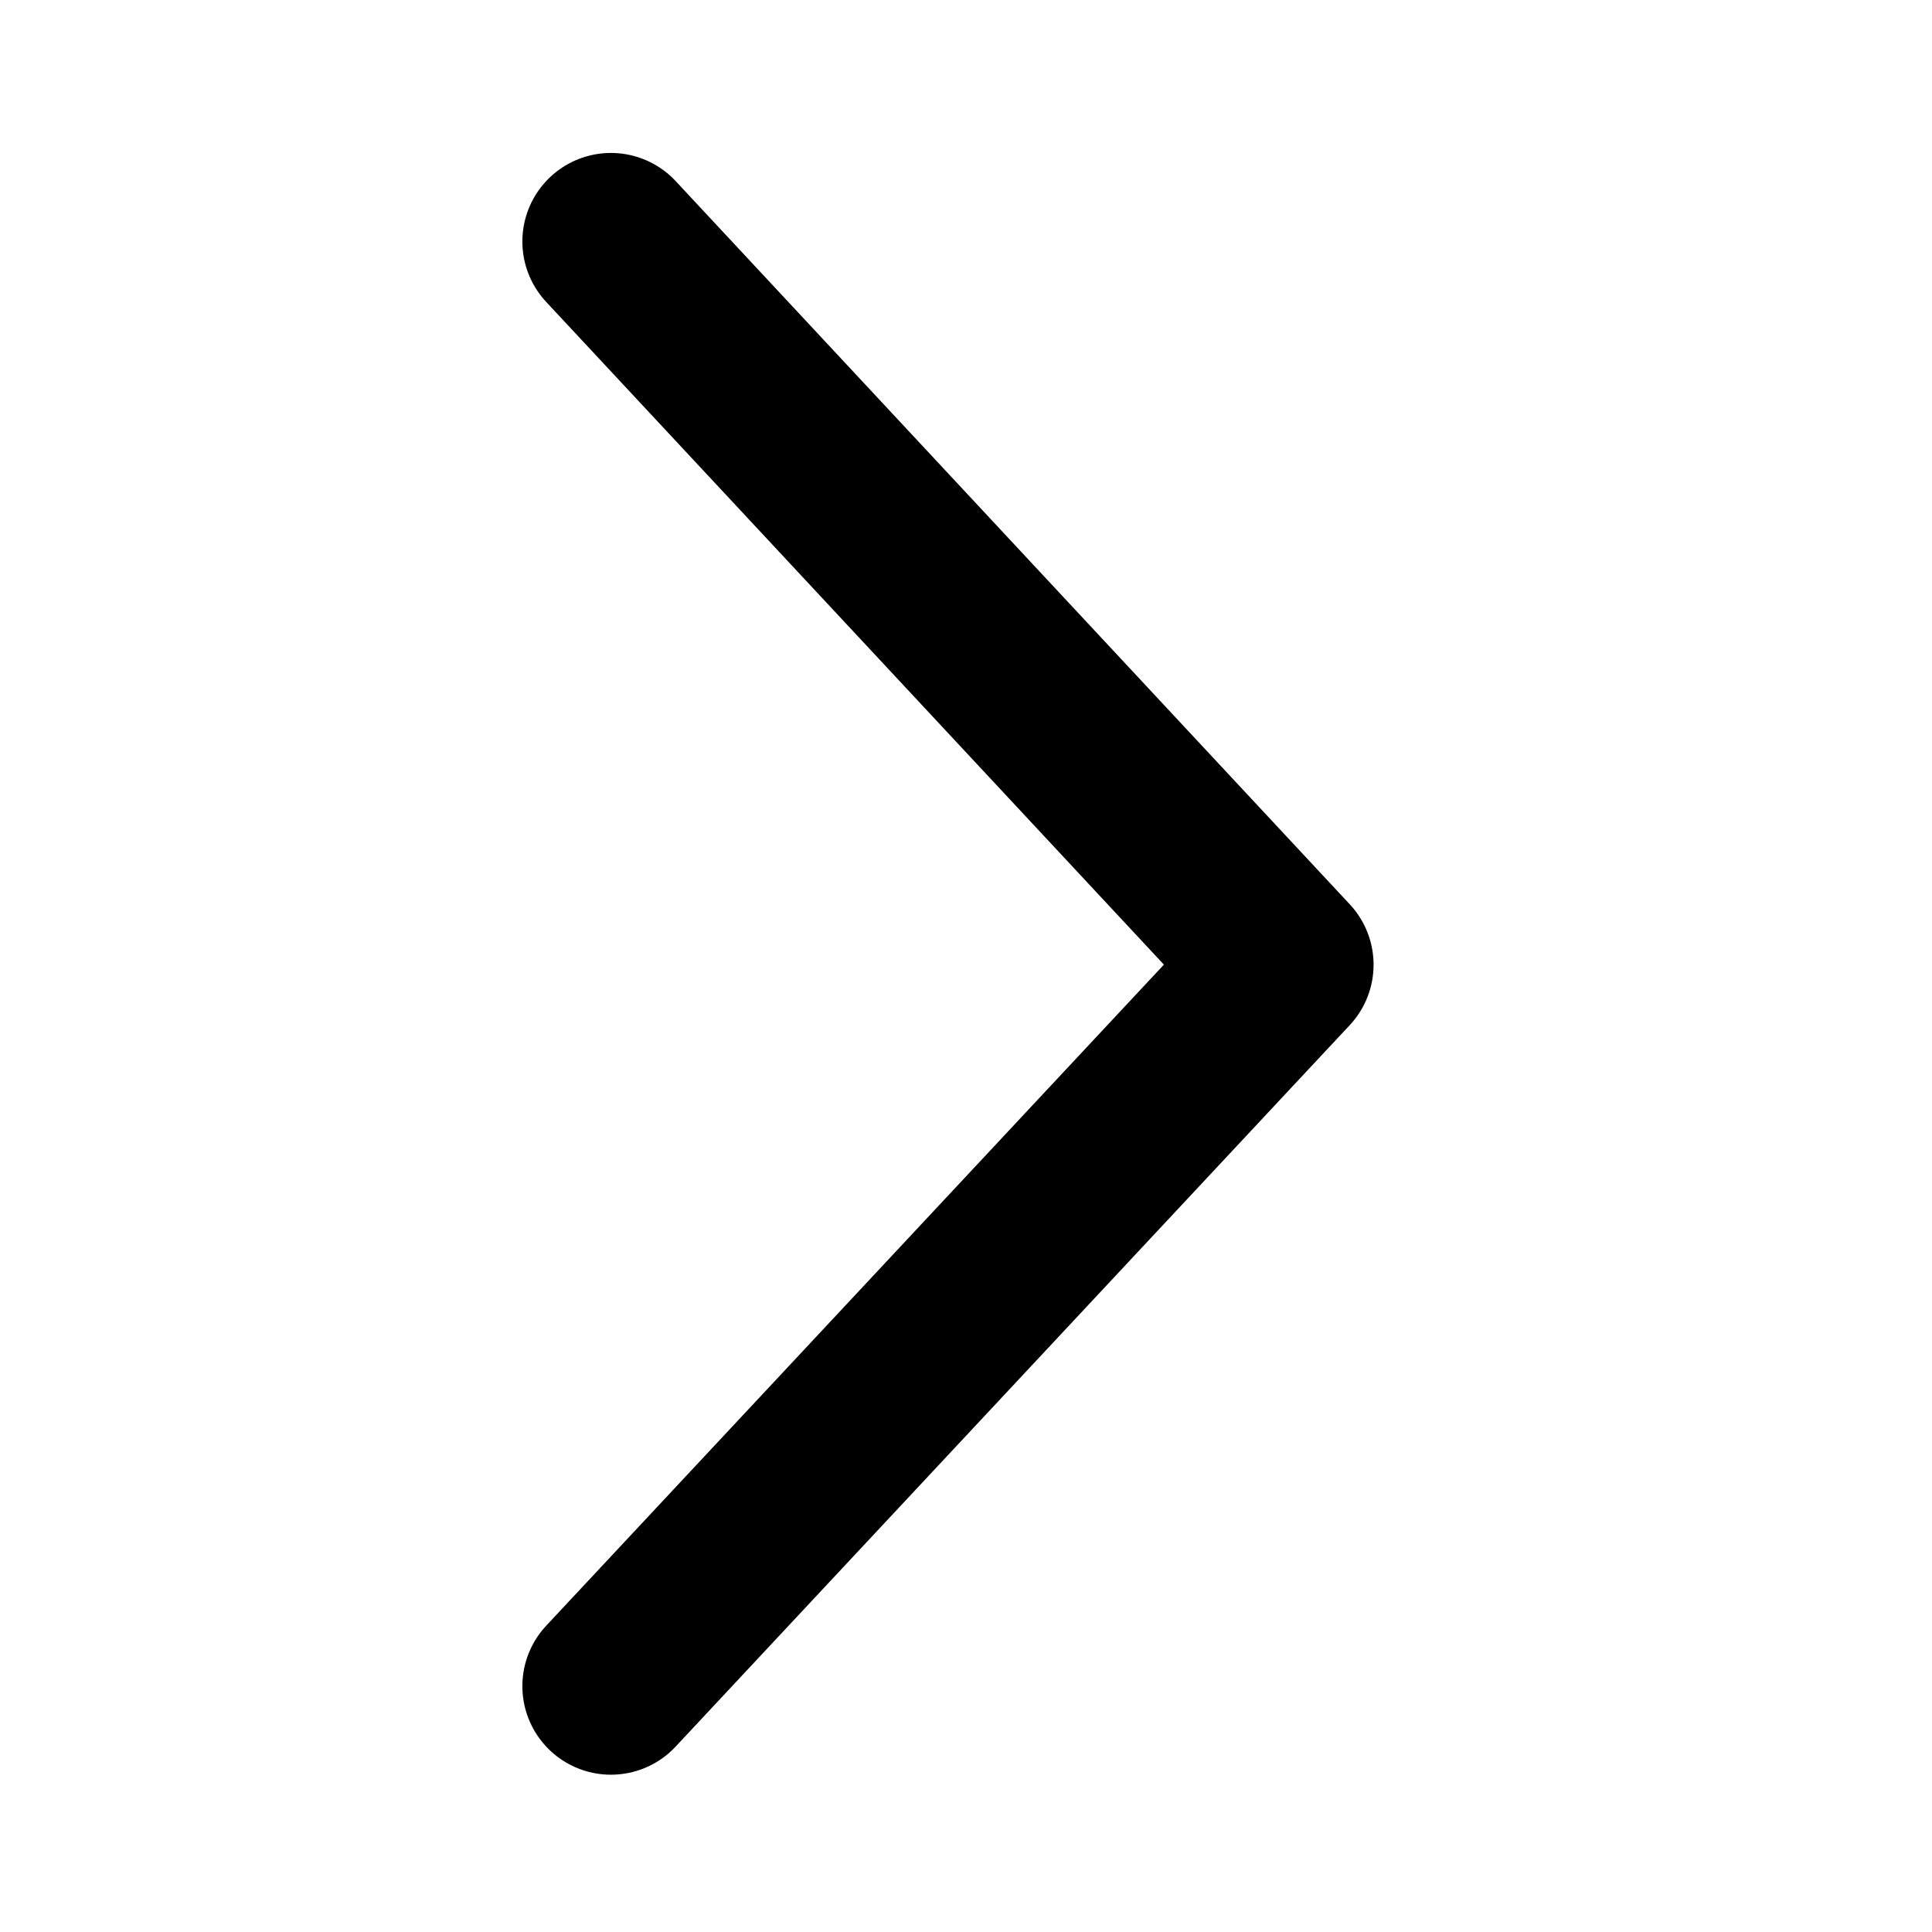
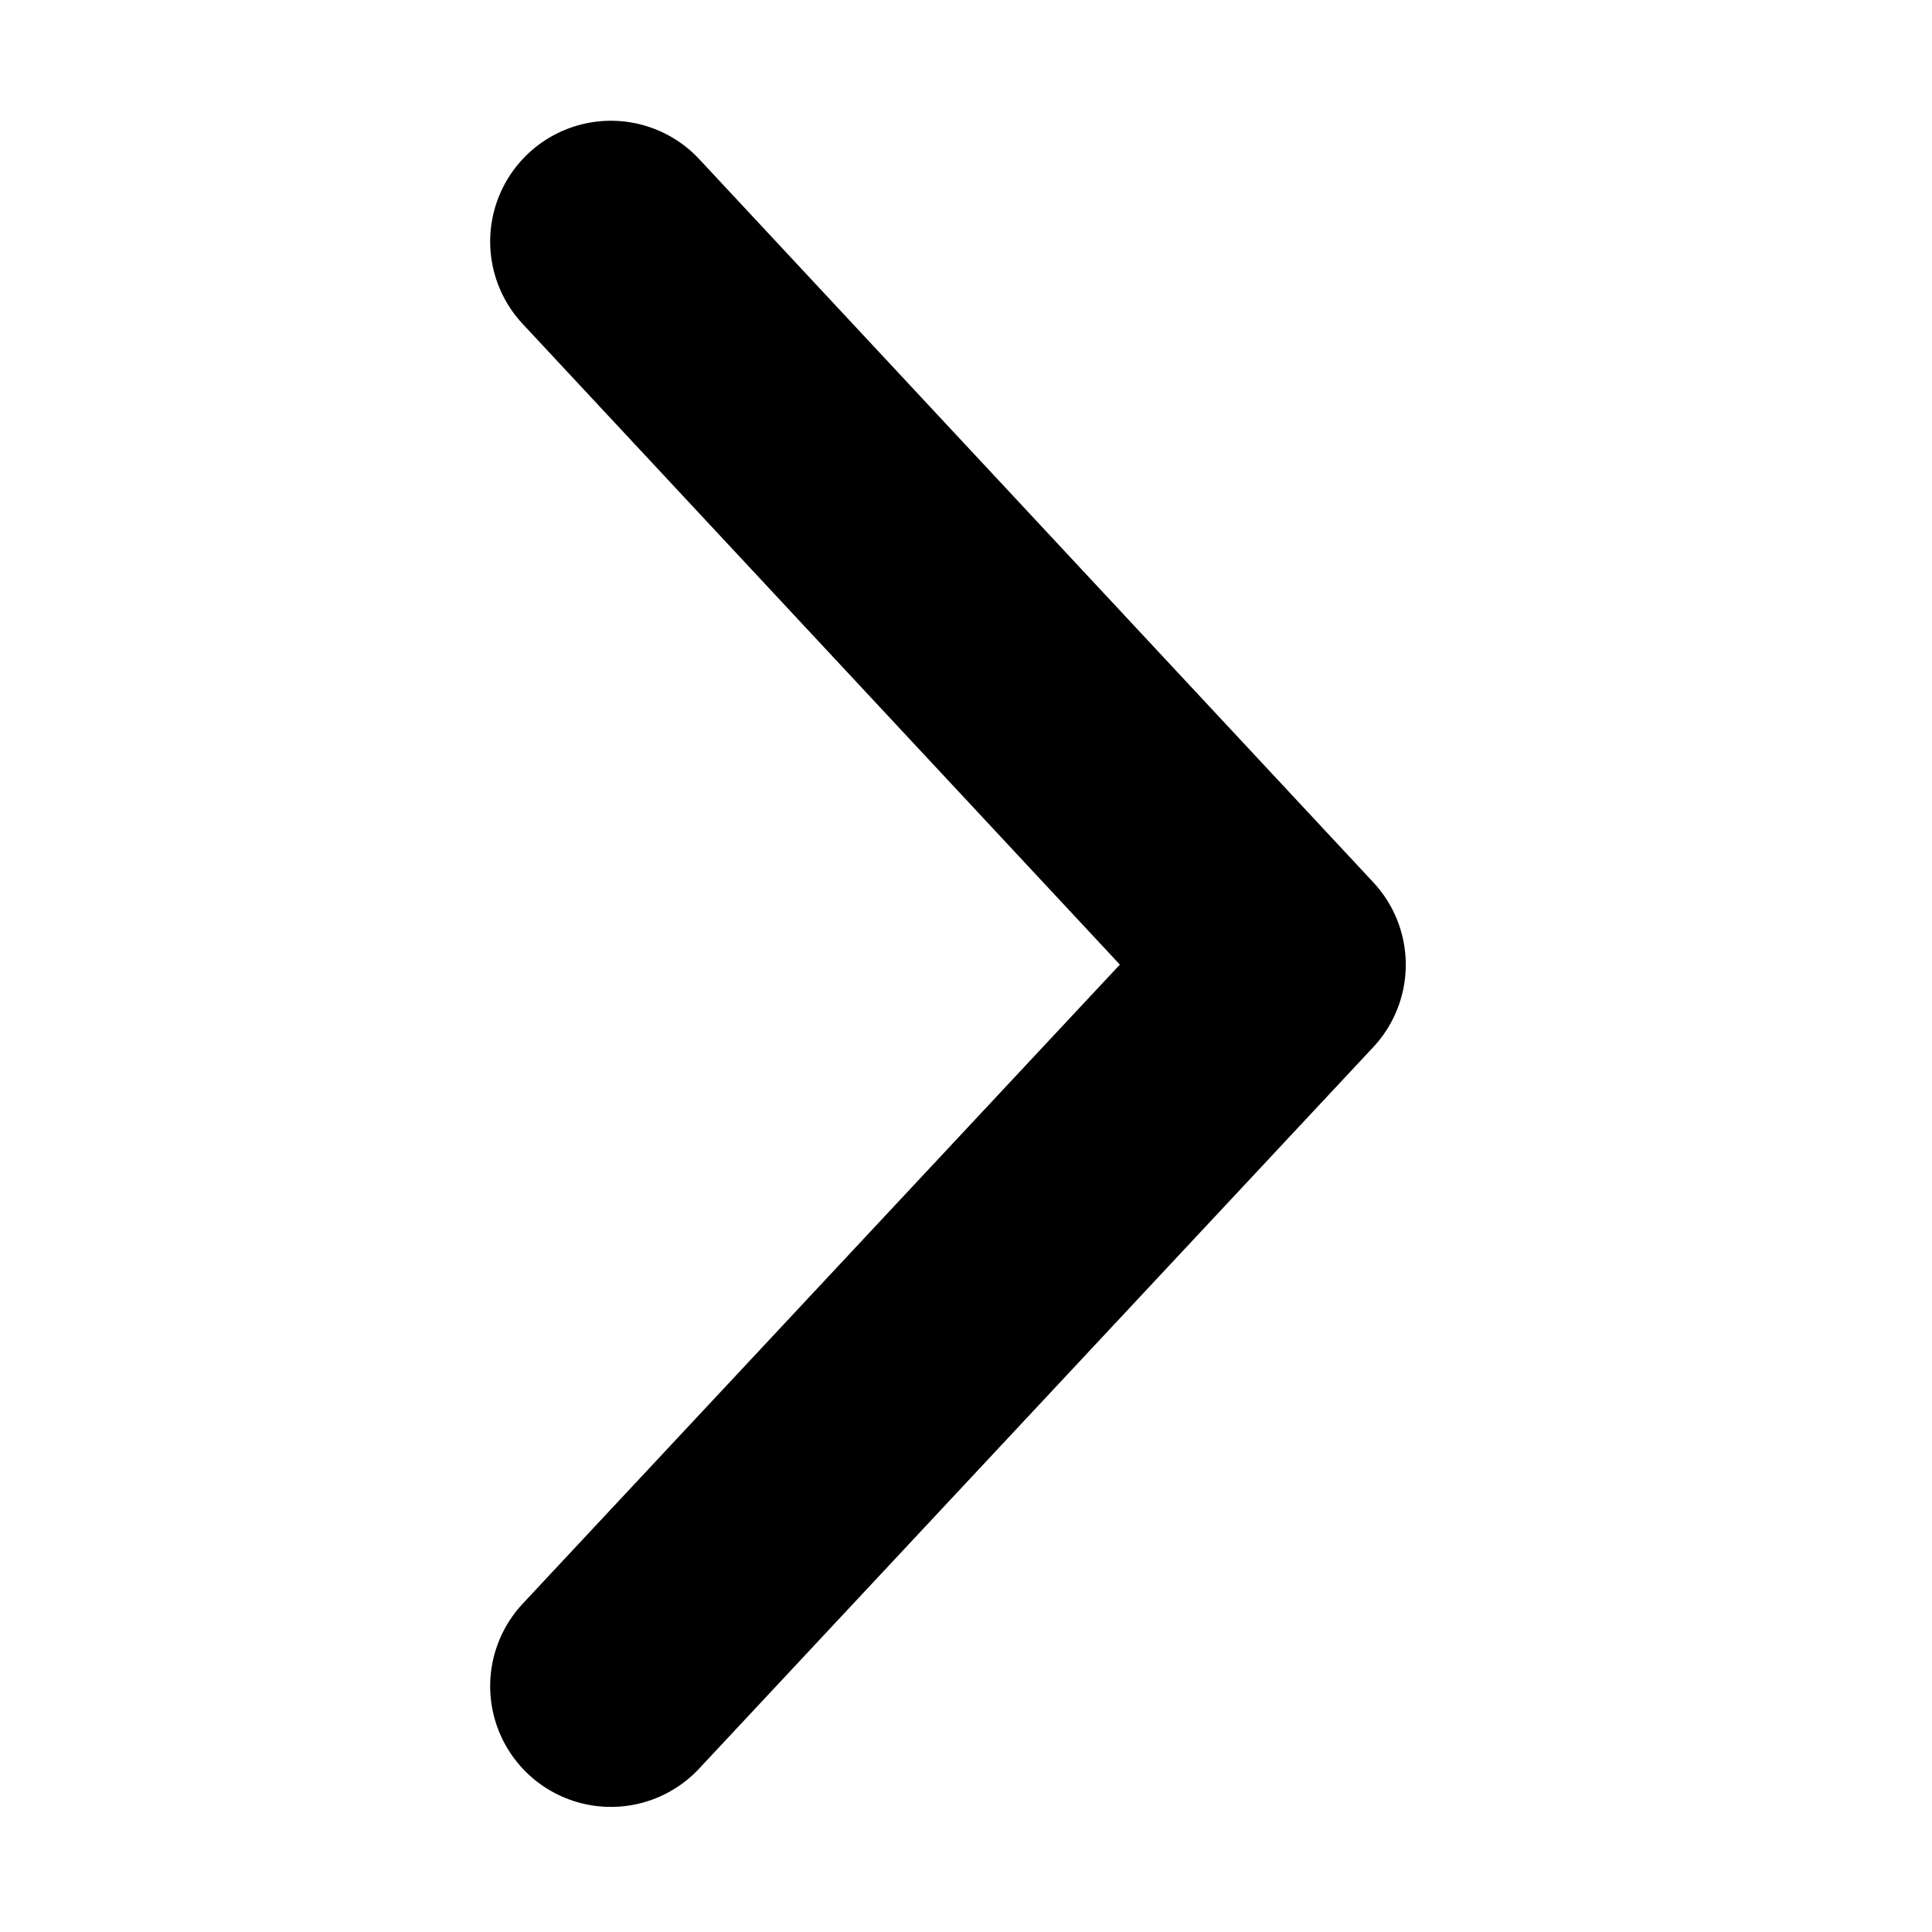
<svg xmlns="http://www.w3.org/2000/svg" fill="none" viewBox="0 0 24 24" color="currentColor">
-   <path d="m7.589 3 8.374 8.984-8.374 8.962" stroke="currentColor" stroke-width="2.2" stroke-linecap="round" stroke-linejoin="round" stroke-dasharray="25" />
+   <path d="m7.589 3 8.374 8.984-8.374 8.962" stroke="currentColor" stroke-width="3" stroke-linecap="round" stroke-linejoin="round" stroke-dasharray="25" />
</svg>
